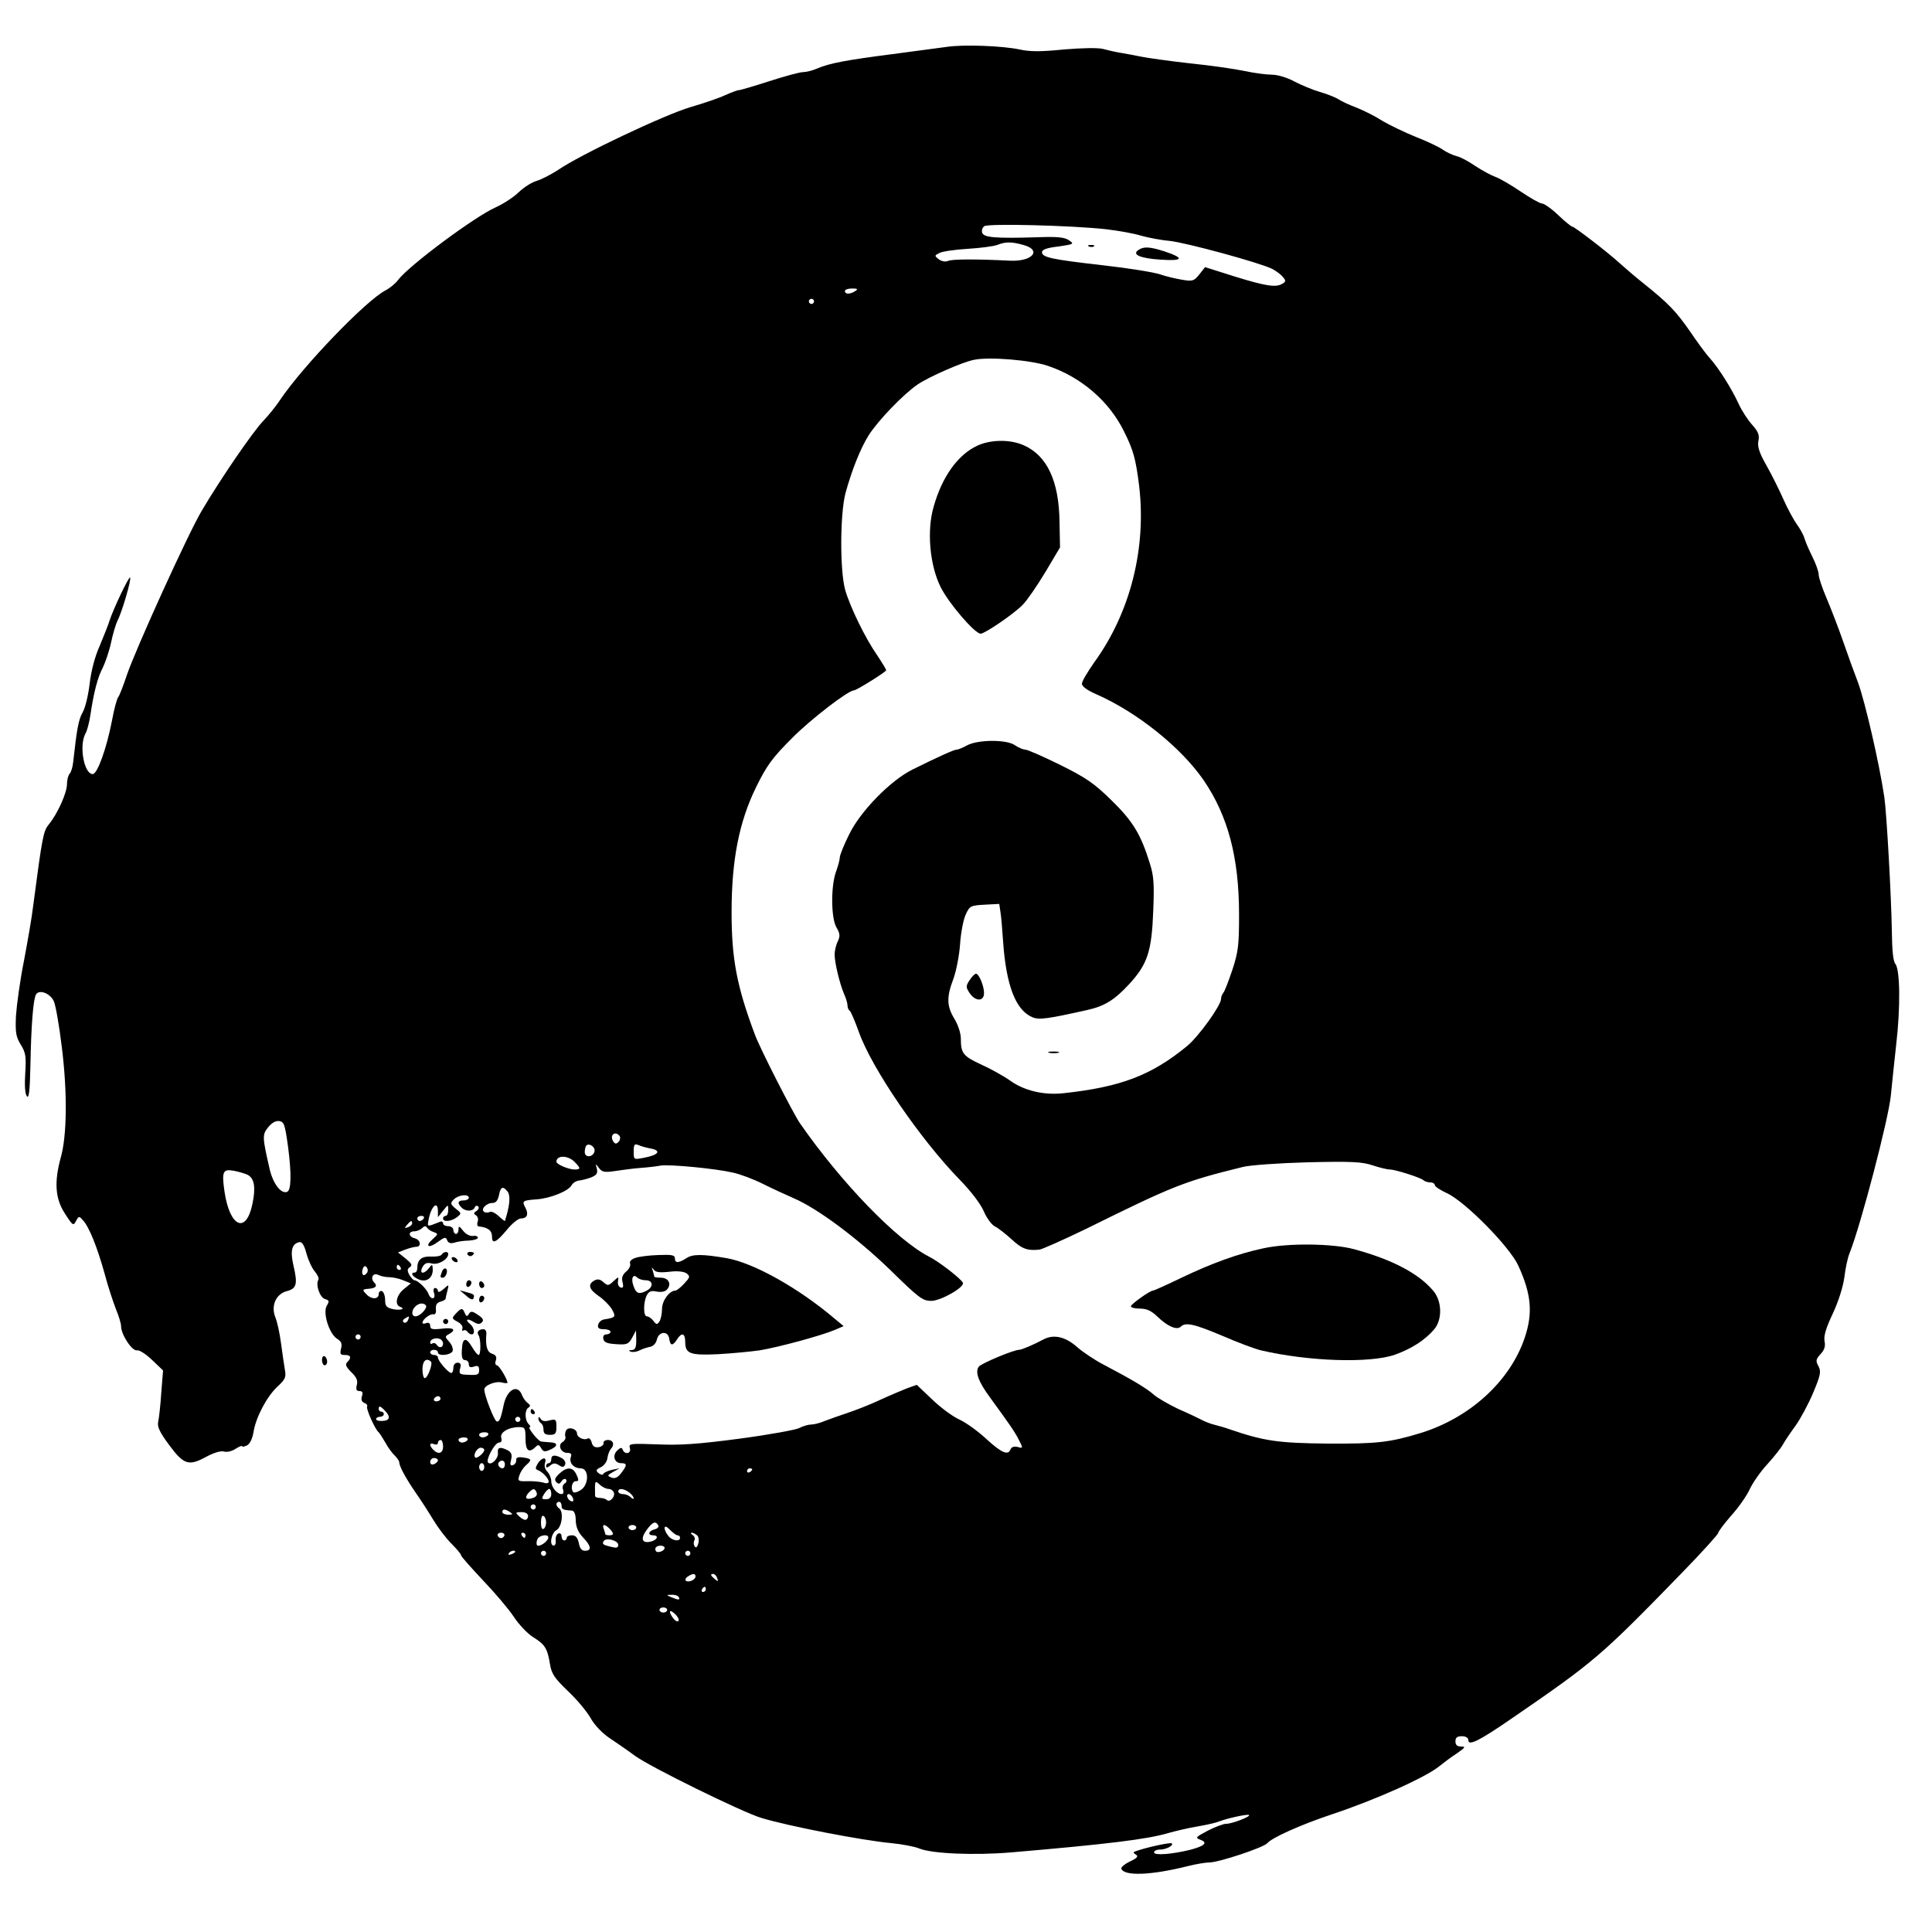
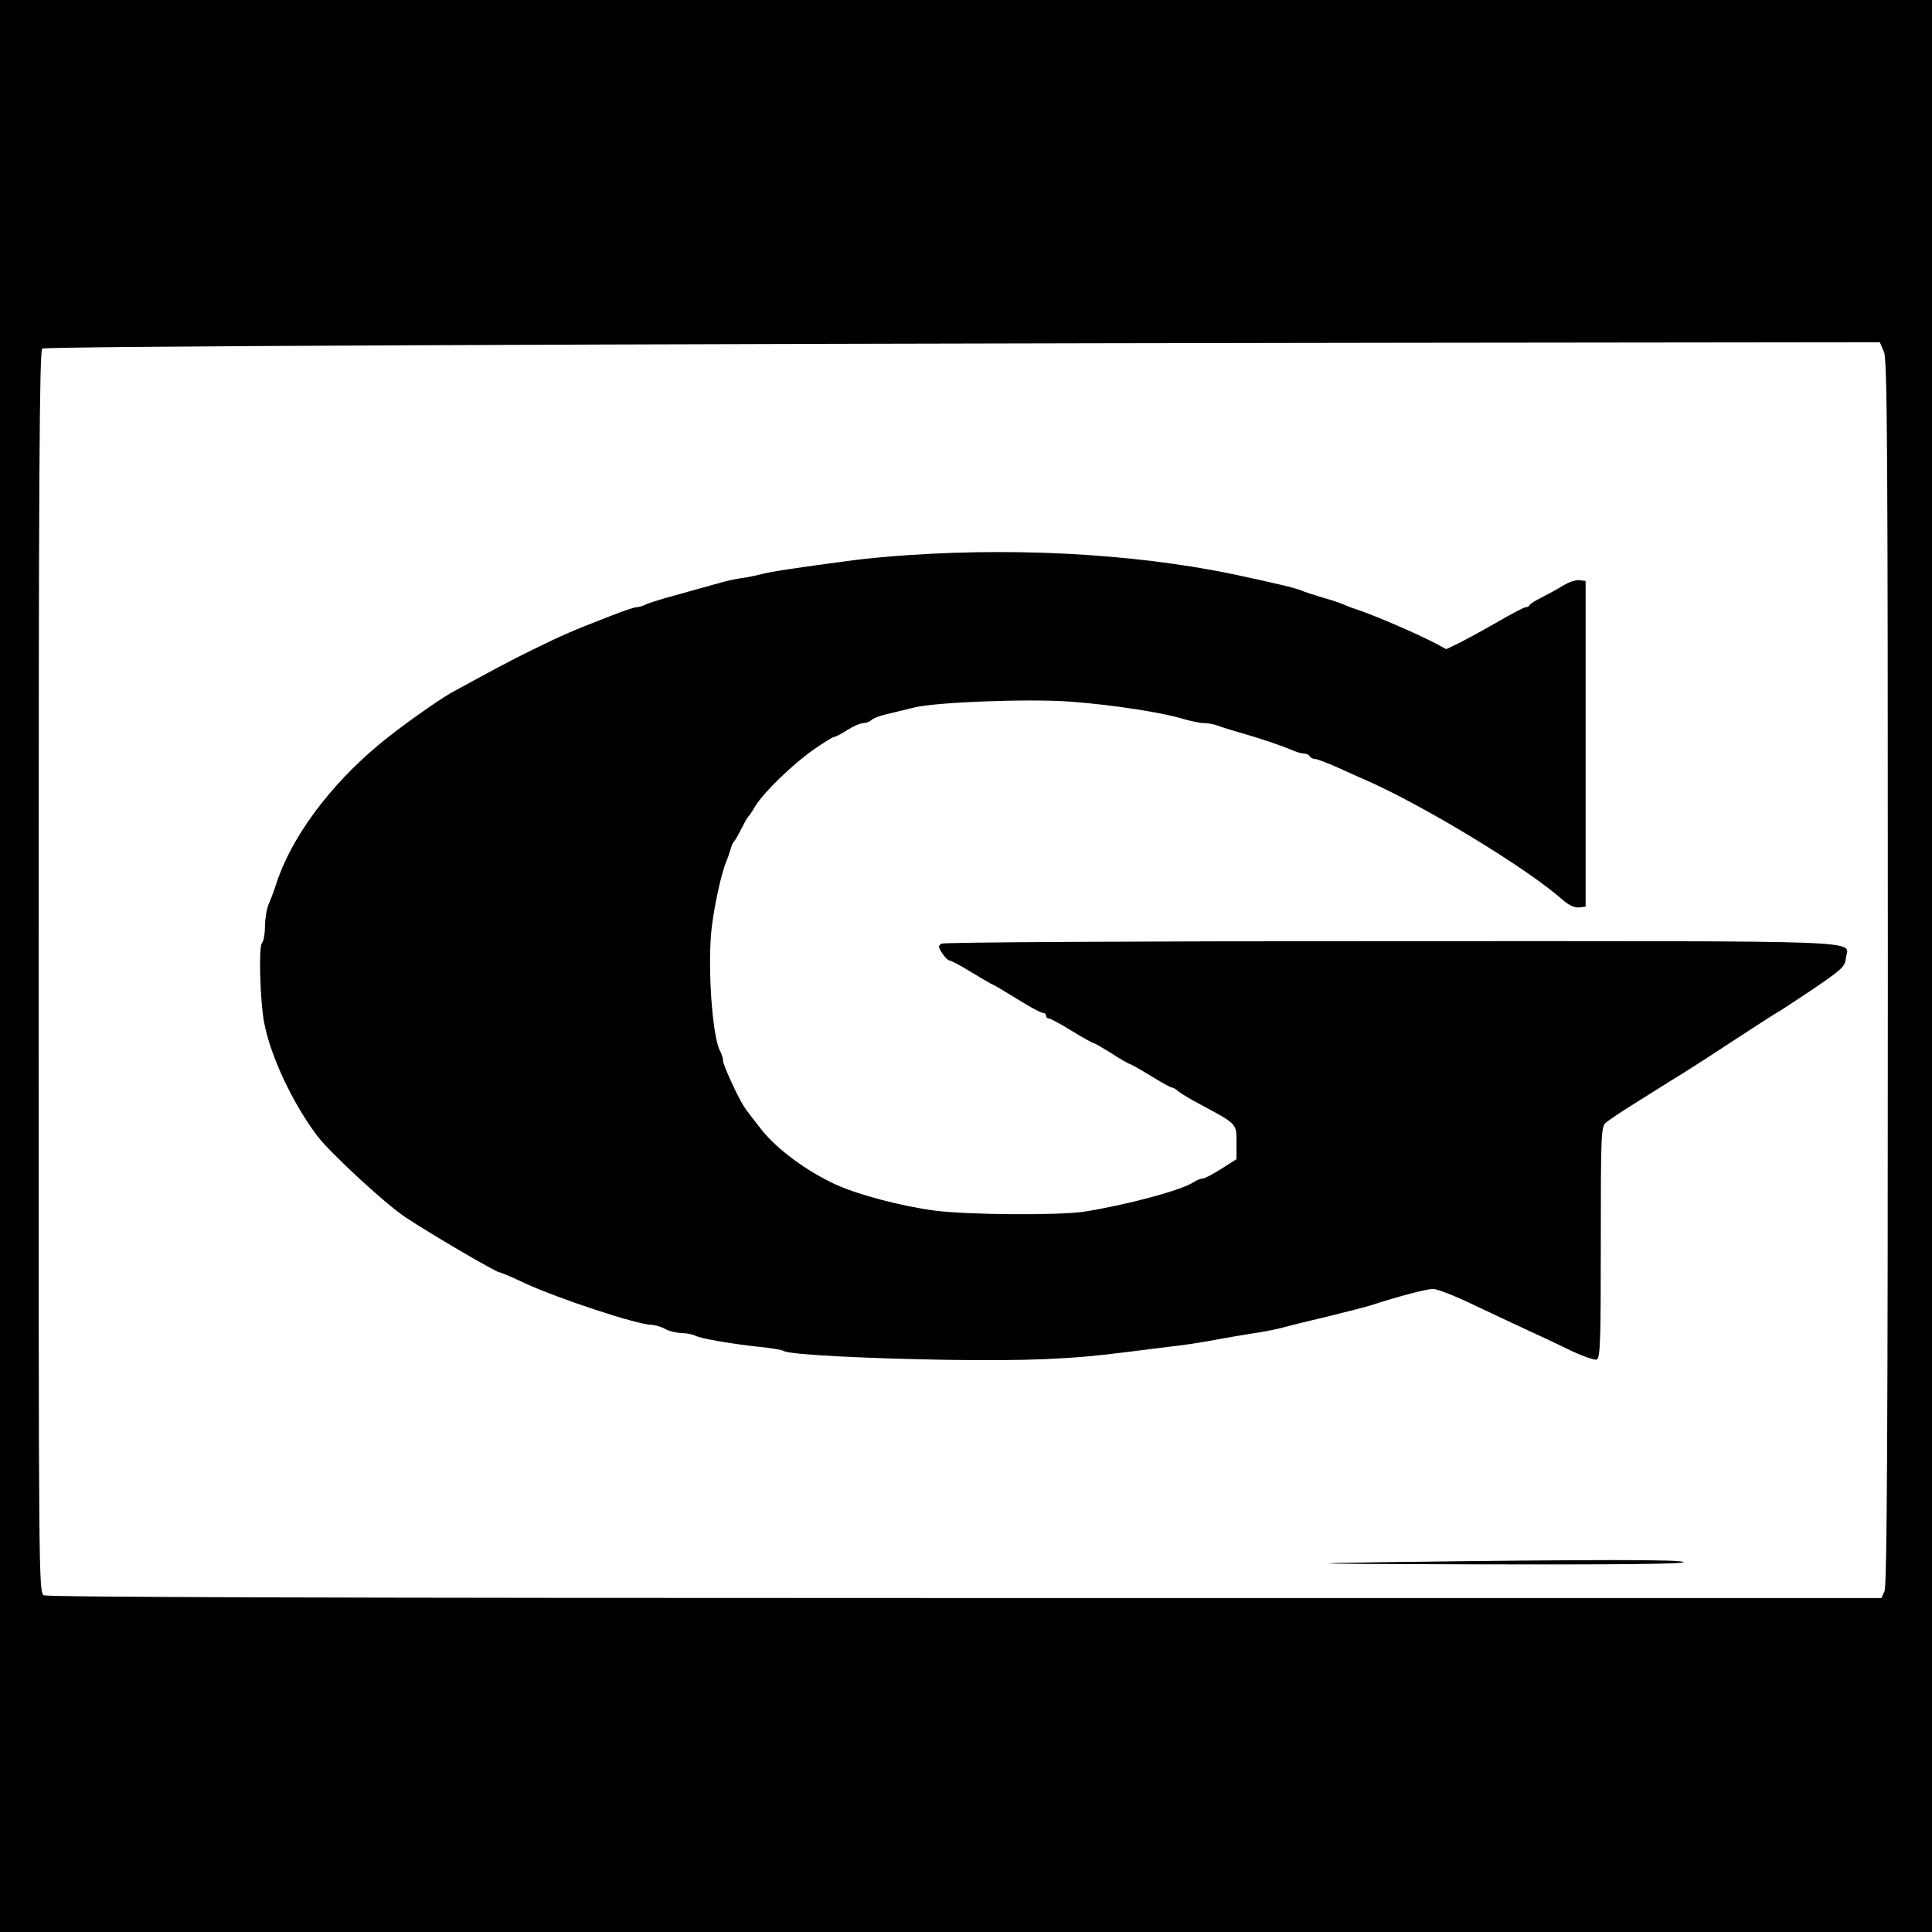
- <svg xmlns="http://www.w3.org/2000/svg" version="1.0" width="750pt" height="750pt" viewBox="0 0 750 750" preserveAspectRatio="xMidYMid meet">
-   <g transform="translate(0,750) scale(0.1,-0.1)" fill="#000000" stroke="none">
-     <path d="M3675 7318 c-27 -4 -122 -16 -210 -28 -178 -23 -244 -35 -293 -56 -18 -8 -43 -14 -55 -14 -12 0 -71 -16 -130 -35 -59 -19 -113 -35 -119 -35 -6 0 -29 -9 -52 -19 -23 -11 -84 -32 -136 -47 -99 -29 -429 -185 -514 -244 -26 -17 -63 -36 -82 -42 -19 -5 -50 -25 -69 -43 -19 -19 -60 -46 -91 -60 -81 -36 -334 -224 -378 -281 -10 -14 -32 -32 -49 -41 -76 -39 -323 -296 -410 -426 -15 -23 -45 -60 -66 -82 -40 -42 -165 -224 -238 -348 -53 -89 -255 -534 -290 -636 -14 -42 -29 -81 -34 -87 -5 -6 -16 -46 -24 -90 -21 -109 -57 -209 -75 -209 -34 0 -54 111 -28 158 7 12 15 45 19 72 13 87 28 146 48 183 10 21 25 64 32 97 7 33 18 71 25 85 18 35 55 162 49 168 -5 5 -66 -124 -80 -168 -4 -14 -21 -56 -37 -95 -20 -44 -34 -99 -40 -149 -5 -44 -17 -94 -27 -111 -16 -27 -23 -67 -37 -194 -2 -19 -8 -39 -14 -45 -5 -5 -10 -24 -10 -40 0 -34 -37 -116 -71 -157 -21 -26 -25 -48 -60 -314 -5 -44 -22 -141 -36 -215 -15 -74 -28 -170 -31 -213 -3 -66 0 -82 19 -113 19 -31 21 -46 17 -110 -3 -46 -1 -80 6 -89 8 -12 12 18 14 117 3 159 11 260 22 278 13 20 55 4 69 -27 7 -15 21 -95 31 -178 22 -176 20 -344 -4 -428 -26 -95 -22 -160 16 -218 30 -47 33 -49 43 -29 11 20 12 20 27 3 24 -26 55 -103 84 -207 13 -50 34 -112 44 -138 11 -26 20 -56 20 -66 0 -33 43 -98 62 -94 9 2 35 -15 58 -37 l43 -41 -7 -87 c-3 -49 -9 -99 -12 -113 -4 -19 6 -40 43 -90 57 -77 76 -82 144 -45 30 16 57 24 69 20 11 -3 30 1 45 11 14 9 25 13 25 10 0 -4 8 -2 19 3 11 6 21 26 25 51 9 58 52 139 93 177 31 29 34 37 29 65 -3 18 -10 65 -15 103 -5 39 -15 84 -22 101 -18 45 2 91 45 102 38 10 42 28 25 100 -13 57 -6 84 23 90 11 2 19 -12 28 -45 7 -26 22 -58 33 -70 10 -12 16 -26 13 -31 -12 -19 6 -70 26 -75 16 -5 17 -8 7 -25 -17 -27 8 -107 38 -128 18 -11 22 -20 17 -39 -5 -21 -3 -25 15 -25 23 0 27 -10 9 -28 -9 -9 -5 -18 16 -39 20 -19 26 -33 21 -50 -4 -17 -1 -23 10 -23 12 0 15 -6 10 -20 -4 -13 -1 -22 9 -26 9 -3 14 -10 11 -14 -5 -8 32 -91 45 -100 3 -3 15 -21 26 -40 10 -19 27 -42 37 -51 9 -9 17 -21 17 -26 0 -15 26 -63 64 -118 19 -27 50 -75 68 -105 18 -30 49 -71 70 -92 21 -21 38 -41 38 -46 0 -4 38 -47 85 -97 47 -49 101 -113 120 -142 19 -29 52 -64 74 -78 47 -29 56 -44 66 -105 6 -38 18 -55 70 -105 35 -33 74 -80 88 -105 15 -27 45 -58 73 -77 27 -18 72 -49 99 -69 58 -43 417 -219 490 -241 104 -32 395 -88 505 -98 41 -4 90 -13 109 -21 49 -20 213 -27 356 -15 375 32 529 51 610 75 28 8 79 20 115 26 36 6 74 15 85 20 32 12 109 29 114 24 6 -6 -66 -34 -89 -34 -11 0 -43 -12 -72 -27 -47 -25 -49 -27 -28 -35 30 -11 17 -24 -40 -39 -69 -17 -140 -23 -140 -10 0 6 10 11 23 11 24 0 54 16 46 24 -4 5 -97 -15 -139 -30 -12 -4 -12 -6 0 -14 10 -6 5 -13 -23 -26 -21 -10 -36 -23 -34 -28 10 -30 116 -26 259 10 32 8 69 14 83 14 36 0 211 58 225 75 17 21 131 72 248 111 172 57 368 145 420 188 15 12 45 35 67 49 33 23 36 27 17 27 -15 0 -22 6 -22 20 0 15 7 20 25 20 15 0 25 -6 25 -15 0 -24 41 -4 170 85 319 219 344 240 658 563 78 80 142 151 142 156 0 5 23 36 51 68 29 32 60 77 71 101 11 24 41 68 68 97 27 30 54 64 61 77 7 13 29 46 49 73 20 28 51 86 69 129 29 69 31 82 20 103 -11 20 -10 26 8 46 15 16 20 30 16 50 -4 20 5 51 32 108 22 47 40 104 45 142 4 34 13 76 20 92 45 114 150 517 160 610 4 44 14 134 21 200 17 144 15 290 -3 313 -9 10 -13 53 -14 131 -2 130 -20 454 -29 516 -20 134 -75 371 -102 445 -14 36 -40 108 -58 160 -18 52 -47 127 -64 167 -17 40 -31 81 -31 93 0 11 -11 42 -24 68 -13 26 -27 58 -31 72 -4 14 -18 39 -30 55 -12 17 -35 59 -51 95 -16 36 -45 95 -66 132 -29 51 -36 74 -32 96 5 23 0 36 -25 64 -17 19 -40 55 -51 79 -27 59 -76 137 -111 177 -16 17 -51 65 -78 105 -54 78 -84 109 -176 183 -33 26 -76 63 -96 81 -44 41 -177 143 -185 143 -4 0 -29 20 -55 45 -26 25 -55 45 -63 45 -8 0 -45 21 -82 46 -37 25 -81 51 -98 57 -17 6 -52 25 -78 42 -26 18 -59 36 -74 39 -15 4 -39 15 -53 25 -14 10 -62 33 -106 50 -44 18 -102 46 -129 62 -26 17 -70 39 -97 50 -27 10 -60 25 -72 33 -12 8 -45 21 -73 29 -28 8 -73 27 -100 41 -27 15 -65 26 -86 26 -20 0 -67 6 -105 14 -37 8 -133 22 -213 30 -80 9 -165 21 -190 26 -25 5 -61 12 -80 15 -19 3 -50 10 -68 15 -21 5 -79 4 -152 -2 -89 -9 -132 -9 -172 0 -66 14 -217 20 -283 10z m620 -708 c50 -6 110 -17 135 -25 25 -7 74 -17 110 -20 69 -8 351 -85 399 -109 15 -8 34 -22 41 -31 12 -14 12 -18 -1 -26 -25 -16 -64 -10 -184 27 l-117 37 -22 -28 c-21 -26 -26 -28 -67 -21 -24 4 -63 13 -86 21 -23 8 -122 24 -220 35 -202 23 -238 31 -238 51 0 10 19 17 63 22 61 9 63 10 42 24 -17 12 -45 15 -123 12 -164 -5 -207 -1 -214 17 -3 9 0 20 8 26 16 11 339 3 474 -12z m-322 -61 c73 -20 35 -65 -52 -61 -138 7 -227 6 -241 -1 -9 -4 -24 -2 -35 6 -18 14 -18 15 2 25 11 6 60 13 109 16 50 3 101 10 115 15 32 13 56 13 102 0z m-653 -179 c-20 -13 -40 -13 -40 0 0 6 12 10 28 10 21 0 24 -2 12 -10z m-160 -40 c0 -5 -4 -10 -10 -10 -5 0 -10 5 -10 10 0 6 5 10 10 10 6 0 10 -4 10 -10z m910 -251 c129 -44 237 -138 294 -255 36 -72 45 -106 58 -209 29 -243 -34 -493 -174 -686 -26 -37 -48 -74 -48 -83 0 -11 21 -26 58 -42 158 -70 327 -206 414 -332 95 -139 138 -300 138 -523 0 -118 -3 -144 -26 -214 -15 -44 -30 -84 -35 -89 -5 -6 -9 -16 -9 -24 0 -25 -87 -146 -132 -183 -139 -114 -258 -159 -481 -183 -75 -8 -151 10 -204 48 -27 19 -79 48 -115 64 -69 32 -78 43 -78 100 0 21 -11 54 -25 77 -30 49 -31 84 -4 155 11 30 23 91 26 135 3 45 13 96 22 115 15 33 19 35 73 38 l57 3 5 -33 c3 -18 7 -69 10 -113 12 -171 49 -267 114 -294 26 -11 60 -6 212 28 68 15 106 39 162 99 73 79 89 128 95 289 4 99 2 134 -13 180 -35 114 -66 165 -149 246 -67 66 -99 88 -200 138 -65 32 -126 59 -135 59 -8 0 -27 8 -40 17 -32 23 -143 22 -185 0 -16 -9 -35 -17 -41 -17 -10 0 -68 -26 -173 -78 -84 -42 -202 -162 -245 -252 -20 -40 -36 -80 -36 -89 0 -9 -7 -34 -15 -56 -20 -57 -19 -179 2 -215 14 -24 15 -34 5 -55 -7 -14 -12 -37 -12 -50 0 -32 19 -111 36 -152 8 -17 14 -38 14 -46 0 -9 4 -18 9 -21 4 -3 20 -40 35 -82 50 -141 238 -416 392 -574 43 -44 81 -94 93 -122 11 -26 30 -52 43 -59 13 -6 42 -29 65 -50 40 -37 61 -45 108 -40 10 1 91 37 180 80 344 170 380 184 610 241 28 7 141 15 252 18 169 4 211 2 252 -12 27 -9 57 -16 66 -16 22 0 118 -31 130 -41 5 -5 17 -9 27 -9 10 0 18 -5 18 -11 0 -5 21 -19 47 -31 69 -31 243 -207 277 -281 51 -112 57 -184 25 -280 -57 -169 -213 -311 -404 -370 -122 -37 -170 -42 -362 -41 -192 2 -246 10 -378 55 -16 6 -44 14 -60 18 -17 4 -39 13 -50 19 -11 6 -51 25 -90 42 -38 18 -81 43 -95 55 -26 24 -88 61 -195 117 -33 17 -80 48 -104 69 -45 40 -90 50 -129 30 -37 -20 -86 -41 -96 -41 -21 0 -145 -52 -156 -65 -16 -20 -2 -59 44 -121 77 -106 94 -130 111 -163 17 -34 17 -34 -5 -28 -13 3 -23 0 -27 -9 -9 -25 -34 -15 -93 39 -32 30 -79 64 -105 76 -27 12 -75 48 -107 79 l-59 56 -37 -13 c-20 -8 -68 -28 -107 -46 -38 -18 -95 -40 -125 -50 -30 -10 -70 -24 -88 -31 -18 -8 -42 -14 -53 -14 -11 0 -32 -6 -47 -14 -15 -7 -119 -26 -232 -41 -159 -21 -230 -26 -318 -22 -106 4 -112 3 -107 -14 7 -22 -20 -28 -28 -6 -3 9 -9 8 -21 -4 -20 -19 -11 -49 15 -49 24 0 24 -8 0 -39 -13 -17 -24 -22 -37 -17 -18 7 -17 9 6 22 l25 14 -30 -6 c-16 -4 -32 -11 -33 -16 -2 -5 -10 -3 -18 3 -12 10 -11 14 8 23 13 6 25 23 26 36 2 14 8 29 13 35 16 16 10 35 -11 35 -11 0 -19 -6 -17 -12 1 -7 -8 -14 -19 -16 -15 -2 -23 3 -27 18 -3 12 -10 19 -15 16 -14 -9 -42 4 -42 19 0 18 -32 28 -42 13 -4 -7 -6 -19 -3 -25 2 -7 -3 -16 -11 -21 -20 -11 -7 -42 18 -42 15 0 18 -5 14 -16 -8 -22 11 -44 38 -44 33 0 33 -63 1 -84 -12 -8 -25 -12 -29 -9 -12 12 -6 43 9 43 12 0 13 4 3 25 -14 31 -37 32 -67 4 -17 -16 -20 -24 -11 -33 8 -8 13 -7 20 4 5 8 12 11 17 7 4 -5 2 -12 -5 -16 -7 -4 -10 -15 -6 -24 3 -10 1 -17 -6 -17 -18 0 -40 27 -40 50 0 12 -7 28 -15 37 -10 9 -13 23 -9 35 8 25 -15 20 -30 -6 -8 -14 -8 -20 2 -23 18 -7 42 -32 42 -45 0 -6 -9 -8 -22 -3 -13 3 -40 6 -61 5 -36 -1 -38 1 -31 22 4 13 15 30 25 39 25 22 24 26 -10 31 -20 3 -28 0 -27 -10 1 -8 -5 -17 -13 -20 -10 -3 -12 2 -7 21 5 20 1 29 -13 37 -30 15 -41 12 -38 -11 2 -21 -26 -49 -38 -37 -11 10 26 78 42 78 9 0 12 6 9 18 -7 21 28 42 69 42 23 0 25 -4 25 -45 0 -46 13 -58 39 -32 10 10 14 9 22 -5 8 -14 14 -15 34 -6 32 14 32 28 0 29 -14 1 -29 2 -34 3 -12 1 -55 56 -45 56 5 0 3 5 -4 12 -15 15 -16 55 0 64 8 5 7 10 -4 18 -8 6 -17 19 -21 29 -17 46 -59 24 -72 -38 -11 -54 -17 -66 -27 -63 -10 4 -48 102 -48 124 0 16 44 34 69 27 12 -3 21 -3 21 -1 0 14 -33 68 -41 68 -6 0 -8 9 -4 19 4 14 0 21 -15 26 -19 6 -26 30 -22 77 1 10 -4 18 -11 18 -19 0 -28 -11 -19 -24 9 -14 9 -76 0 -76 -4 0 -15 13 -25 30 -24 41 -38 38 -40 -10 -2 -29 2 -40 13 -40 7 0 14 -7 14 -16 0 -11 6 -14 20 -9 15 5 20 2 20 -14 0 -17 -6 -20 -40 -18 -36 1 -39 3 -34 24 5 17 2 23 -10 23 -9 0 -16 -8 -16 -20 0 -11 -4 -20 -8 -20 -11 0 -52 47 -52 60 0 6 -7 10 -15 10 -8 0 -15 5 -15 10 0 6 7 10 15 10 8 0 15 -4 15 -10 0 -16 50 -11 57 5 3 9 -3 25 -13 36 -17 19 -18 21 -1 30 30 17 18 27 -28 21 -37 -4 -45 -2 -45 11 0 10 -6 14 -15 11 -8 -4 -15 -3 -15 1 0 13 29 35 42 33 8 -2 12 6 10 20 -1 17 4 25 18 29 11 3 20 8 20 12 0 3 3 17 7 31 6 25 6 25 -15 6 -12 -11 -22 -14 -22 -8 0 7 -5 12 -11 12 -6 0 -8 -9 -4 -20 8 -25 -13 -27 -22 -2 -7 19 -41 52 -54 52 -5 0 -13 10 -20 21 -9 17 -8 23 2 30 11 7 7 14 -16 33 l-30 24 28 11 c16 6 35 11 43 11 21 0 17 27 -6 33 -25 6 -26 27 -2 27 10 0 24 6 30 12 9 9 15 10 20 2 4 -6 15 -14 26 -17 18 -7 17 -8 -4 -27 -33 -29 -16 -38 20 -11 26 19 31 20 36 6 5 -11 13 -13 28 -9 11 4 37 8 56 8 19 1 35 6 35 11 0 6 -9 9 -20 7 -11 -1 -27 7 -37 20 -15 19 -18 20 -18 6 0 -10 -4 -18 -10 -18 -5 0 -10 7 -10 15 0 8 -9 15 -20 15 -11 0 -20 5 -20 11 0 6 -6 9 -12 6 -50 -20 -49 -20 -45 4 9 55 37 82 37 37 l0 -23 20 25 c20 25 20 25 20 3 0 -13 -4 -23 -10 -23 -5 0 -10 -4 -10 -10 0 -15 32 -12 54 5 18 14 18 15 -5 33 -21 18 -22 21 -7 36 18 18 58 22 58 6 0 -5 -9 -10 -20 -10 -23 0 -26 -10 -8 -28 16 -16 45 -15 51 1 2 6 8 8 13 4 5 -4 2 -12 -6 -18 -12 -7 -12 -11 -2 -17 7 -5 10 -16 6 -25 -3 -10 -1 -18 5 -18 36 -4 51 -16 51 -40 0 -30 16 -23 57 26 20 25 45 45 55 45 24 0 31 16 18 41 -15 27 -11 29 41 33 53 3 126 32 138 55 5 9 18 17 28 18 10 1 31 6 47 12 22 9 27 16 23 34 -6 21 -5 21 8 3 12 -16 22 -18 62 -12 26 4 71 10 98 12 28 2 63 6 78 9 34 6 213 -11 282 -27 28 -6 79 -25 115 -43 36 -18 90 -43 120 -56 94 -40 249 -156 377 -280 110 -108 125 -119 158 -119 37 0 130 53 123 70 -6 15 -91 81 -130 101 -126 64 -341 286 -503 519 -27 40 -156 292 -175 345 -70 187 -90 293 -90 474 0 202 29 351 96 487 40 81 61 111 138 188 72 73 219 186 241 186 10 0 125 72 125 78 0 4 -16 30 -34 57 -48 69 -106 189 -125 255 -21 76 -20 294 1 375 24 88 58 174 90 225 36 57 136 161 191 198 43 29 172 86 217 95 59 13 225 -1 290 -24z m-2952 -3029 c14 -106 13 -172 -4 -177 -24 -8 -55 33 -68 92 -28 122 -28 130 -5 159 14 17 29 26 43 24 19 -3 22 -13 34 -98z m1288 39 c3 -6 1 -16 -5 -22 -9 -9 -14 -8 -21 3 -9 15 -4 30 10 30 5 0 12 -5 16 -11z m-98 -58 c-5 -24 -38 -27 -38 -3 0 10 3 21 6 25 11 11 35 -5 32 -22z m215 11 c47 -8 35 -26 -26 -37 -37 -7 -37 -7 -37 25 0 27 3 31 18 25 9 -4 29 -10 45 -13z m-293 -52 c25 -25 25 -30 0 -30 -22 0 -70 20 -70 30 0 26 44 26 70 0z m-1268 -51 c26 -14 31 -50 18 -112 -24 -118 -87 -92 -108 44 -12 82 -7 92 36 84 20 -4 45 -11 54 -16z m1008 -64 c11 -13 10 -47 -4 -95 -3 -8 -5 -17 -5 -19 -1 -3 -12 6 -25 18 -14 13 -29 20 -35 16 -6 -3 -16 -3 -21 0 -16 10 8 35 31 35 14 0 21 9 26 30 6 33 15 37 33 15z m-325 -105 c-3 -5 -10 -10 -16 -10 -5 0 -9 5 -9 10 0 6 7 10 16 10 8 0 12 -4 9 -10z m-45 -19 c0 -5 -7 -12 -16 -15 -14 -5 -15 -4 -4 9 14 17 20 19 20 6z m-174 -190 c-12 -19 -24 -12 -19 10 4 13 9 17 15 11 6 -6 7 -15 4 -21z m129 19 c3 -5 1 -10 -4 -10 -6 0 -11 5 -11 10 0 6 2 10 4 10 3 0 8 -4 11 -10z m-45 -38 c14 0 39 -5 55 -12 l30 -12 -27 -22 c-29 -23 -37 -61 -15 -69 23 -8 2 -15 -28 -9 -25 6 -30 12 -30 36 0 16 -6 31 -12 34 -7 2 -13 -3 -13 -12 0 -20 -27 -21 -46 -2 -19 19 -18 21 7 23 28 2 35 11 22 24 -17 17 -5 40 15 30 10 -5 28 -9 42 -9z m143 -109 c9 -9 -22 -43 -40 -43 -16 0 -17 22 -1 38 13 13 31 16 41 5z m-69 -58 c-4 -8 -11 -12 -16 -9 -6 4 -5 10 3 15 19 12 19 11 13 -6z m-184 -65 c0 -5 -4 -10 -10 -10 -5 0 -10 5 -10 10 0 6 5 10 10 10 6 0 10 -4 10 -10z m320 -26 c0 -16 -16 -19 -25 -4 -4 6 -11 8 -16 5 -5 -4 -9 -2 -9 4 0 12 21 20 38 13 6 -2 12 -10 12 -18z m-47 -70 c8 -8 -13 -64 -24 -64 -5 0 -9 16 -9 35 0 32 15 46 33 29z m37 -144 c0 -5 -7 -10 -16 -10 -8 0 -12 5 -9 10 3 6 10 10 16 10 5 0 9 -4 9 -10z m-216 -46 c23 -23 20 -39 -9 -40 -14 -1 -25 2 -25 7 0 5 7 9 15 9 8 0 15 5 15 10 0 6 -4 10 -10 10 -5 0 -10 5 -10 10 0 14 6 13 24 -6z m526 -34 c0 -5 -4 -10 -10 -10 -5 0 -10 5 -10 10 0 6 5 10 10 10 6 0 10 -4 10 -10z m-125 -60 c-3 -5 -13 -10 -21 -10 -8 0 -14 5 -14 10 0 6 9 10 21 10 11 0 17 -4 14 -10z m-80 -20 c-3 -5 -13 -10 -21 -10 -8 0 -14 5 -14 10 0 6 9 10 21 10 11 0 17 -4 14 -10z m-95 -25 c0 -27 -18 -33 -38 -13 -17 17 -15 29 3 22 8 -4 15 -1 15 5 0 6 5 11 10 11 6 0 10 -11 10 -25z m160 -14 c0 -11 -29 -35 -35 -29 -10 9 7 38 21 38 8 0 14 -4 14 -9z m-180 -40 c0 -5 -7 -11 -15 -15 -9 -3 -15 0 -15 9 0 8 7 15 15 15 8 0 15 -4 15 -9z m260 -16 c0 -8 -4 -15 -9 -15 -13 0 -22 16 -14 24 11 11 23 6 23 -9z m-80 -10 c0 -8 -4 -15 -10 -15 -5 0 -10 7 -10 15 0 8 5 15 10 15 6 0 10 -7 10 -15z m1040 -9 c0 -3 -4 -8 -10 -11 -5 -3 -10 -1 -10 4 0 6 5 11 10 11 6 0 10 -2 10 -4z m-558 -76 c9 0 18 -6 21 -14 6 -16 -16 -40 -27 -29 -4 4 -16 8 -26 8 -11 0 -20 3 -20 8 -1 61 -1 61 18 44 10 -10 26 -17 34 -17z m-279 -14 c4 -9 -2 -17 -14 -21 -27 -9 -34 0 -18 19 18 19 25 20 32 2z m57 -6 c0 -13 -7 -20 -20 -20 -18 0 -19 2 -8 20 7 11 16 20 20 20 5 0 8 -9 8 -20z m303 6 c9 -7 17 -17 17 -22 0 -4 -5 -3 -12 4 -7 7 -20 12 -30 12 -10 0 -18 5 -18 10 0 14 22 12 43 -4z m-219 -22 c4 -10 1 -14 -6 -12 -15 5 -23 28 -10 28 5 0 13 -7 16 -16z m-44 -29 c0 -14 5 -17 40 -19 9 -1 15 -14 15 -39 1 -26 10 -46 28 -65 32 -33 35 -52 8 -52 -13 0 -20 9 -24 30 -5 21 -12 30 -27 30 -11 0 -20 -4 -20 -10 0 -5 -4 -10 -10 -10 -5 0 -10 7 -10 16 0 9 -6 14 -12 11 -7 -2 -12 -14 -11 -26 2 -11 -2 -21 -7 -21 -19 0 -10 49 10 60 22 12 29 73 10 85 -5 3 -10 10 -10 16 0 5 5 9 10 9 6 0 10 -7 10 -15z m-100 -5 c0 -5 -4 -10 -10 -10 -5 0 -10 5 -10 10 0 6 5 10 10 10 6 0 10 -4 10 -10z m-100 -20 c12 -8 11 -10 -7 -10 -13 0 -23 5 -23 10 0 13 11 13 30 0z m70 -15 c0 -8 -5 -15 -11 -15 -6 0 -17 7 -25 15 -14 13 -13 15 10 15 16 0 26 -6 26 -15z m70 -25 c0 -10 -4 -22 -10 -25 -6 -4 -10 7 -10 25 0 18 4 29 10 25 6 -3 10 -15 10 -25z m435 -11 c4 -6 -2 -13 -14 -16 -24 -6 -28 -23 -6 -23 23 0 18 -17 -7 -24 -35 -9 -43 9 -19 43 24 33 36 38 46 20z m-189 -13 c18 -19 18 -26 -1 -26 -8 0 -15 2 -15 4 0 2 -3 11 -6 20 -8 20 3 21 22 2z m104 4 c0 -5 -7 -10 -15 -10 -8 0 -15 5 -15 10 0 6 7 10 15 10 8 0 15 -4 15 -10z m160 -30 c6 0 10 -4 10 -10 0 -16 -32 -11 -46 8 -22 29 -17 49 6 24 12 -12 25 -22 30 -22z m-672 -1 c-2 -6 -8 -10 -13 -10 -5 0 -11 4 -13 10 -2 6 4 11 13 11 9 0 15 -5 13 -11z m82 1 c0 -5 -2 -10 -4 -10 -3 0 -8 5 -11 10 -3 6 -1 10 4 10 6 0 11 -4 11 -10z m668 -2 c5 -7 6 -22 2 -32 -4 -14 -9 -16 -14 -8 -4 7 -4 17 0 23 3 6 0 15 -7 20 -8 5 -9 9 -3 9 6 0 16 -6 22 -12z m-580 -10 c-5 -15 -35 -34 -43 -27 -3 4 -3 14 1 23 7 18 48 23 42 4z m272 -25 c0 -12 -7 -13 -27 -8 -33 8 -37 11 -29 23 9 14 56 2 56 -15z m180 -12 c0 -12 -28 -22 -34 -12 -3 5 -3 11 1 15 9 9 33 7 33 -3z m-580 -15 c0 -2 -7 -7 -16 -10 -8 -3 -12 -2 -9 4 6 10 25 14 25 6z m120 -6 c0 -5 -4 -10 -10 -10 -5 0 -10 5 -10 10 0 6 5 10 10 10 6 0 10 -4 10 -10z m560 0 c0 -5 -4 -10 -10 -10 -5 0 -10 5 -10 10 0 6 5 10 10 10 6 0 10 -4 10 -10z m20 -90 c0 -13 -28 -25 -38 -16 -3 4 0 11 8 16 20 13 30 12 30 0z m84 -6 c5 -14 4 -15 -9 -4 -17 14 -19 20 -6 20 5 0 12 -7 15 -16z m-44 -44 c0 -5 -5 -10 -11 -10 -5 0 -7 5 -4 10 3 6 8 10 11 10 2 0 4 -4 4 -10z m-105 -30 c7 -12 -2 -12 -30 0 -19 8 -19 9 2 9 12 1 25 -3 28 -9z m-45 -50 c0 -5 -7 -10 -15 -10 -8 0 -15 5 -15 10 0 6 7 10 15 10 8 0 15 -4 15 -10z m44 -42 c-3 -5 -12 -1 -20 9 -20 27 -17 39 6 18 11 -10 17 -22 14 -27z" />
-     <path d="M4228 6543 c7 -3 16 -2 19 1 4 3 -2 6 -13 5 -11 0 -14 -3 -6 -6z" />
-     <path d="M4420 6530 c-28 -18 6 -33 86 -38 88 -6 93 6 15 32 -57 18 -80 20 -101 6z" />
-     <path d="M3794 5770 c-75 -35 -136 -119 -169 -235 -28 -93 -16 -228 26 -313 31 -63 133 -182 156 -182 16 0 129 77 163 112 17 17 56 74 88 127 l57 96 -2 100 c-2 157 -48 256 -138 296 -52 24 -129 23 -181 -1z" />
-     <path d="M3764 3695 c-15 -23 -15 -27 0 -50 22 -33 56 -34 56 0 0 28 -20 75 -31 75 -5 0 -16 -11 -25 -25z" />
-     <path d="M4073 3413 c9 -2 25 -2 35 0 9 3 1 5 -18 5 -19 0 -27 -2 -17 -5z" />
-     <path d="M4904 2654 c-99 -21 -202 -59 -315 -113 -58 -28 -109 -51 -113 -51 -12 0 -86 -53 -86 -61 0 -5 16 -9 35 -9 26 0 44 -8 68 -31 39 -38 76 -54 91 -39 18 18 51 11 162 -36 60 -26 127 -51 149 -56 184 -43 422 -51 520 -17 64 23 116 56 152 98 33 38 31 110 -3 150 -56 67 -160 122 -309 162 -83 22 -256 24 -351 3z" />
-     <path d="M1715 2630 c-4 -6 -22 -9 -41 -8 -37 2 -54 -12 -54 -44 0 -10 -4 -18 -10 -18 -18 0 -10 -15 14 -26 30 -14 56 4 56 37 -1 22 -2 23 -14 7 -20 -26 -40 -24 -26 3 9 16 18 19 37 14 25 -6 63 16 63 37 0 11 -18 10 -25 -2z" />
-     <path d="M1815 2630 c4 -6 11 -8 16 -5 14 9 11 15 -7 15 -8 0 -12 -5 -9 -10z" />
-     <path d="M2467 2617 c-16 -5 -24 -14 -21 -22 3 -8 -4 -22 -15 -31 -15 -13 -19 -25 -14 -42 4 -18 2 -23 -8 -20 -8 3 -12 14 -10 24 3 19 3 19 -18 0 -19 -18 -22 -18 -39 -3 -12 11 -22 13 -35 6 -26 -15 -21 -34 17 -60 19 -13 42 -36 51 -51 17 -30 15 -33 -30 -40 -11 -2 -21 -11 -23 -21 -3 -12 3 -17 22 -17 14 0 26 -4 26 -10 0 -5 -7 -10 -16 -10 -9 0 -14 -7 -12 -17 2 -14 15 -19 50 -21 42 -3 48 0 62 25 l15 28 1 -37 c0 -29 -4 -38 -17 -39 -12 0 -14 -2 -5 -6 8 -3 24 -1 35 5 12 6 31 12 42 14 11 2 22 14 25 28 8 33 44 34 48 3 4 -28 13 -29 30 -3 18 29 32 25 32 -9 0 -46 18 -53 127 -48 54 3 127 10 162 15 73 12 239 57 291 79 l35 15 -35 29 c-140 119 -315 217 -420 235 -94 16 -131 16 -155 0 -31 -20 -45 -20 -45 -1 0 13 -12 15 -64 13 -34 -1 -75 -6 -89 -11z m131 -54 c32 4 56 1 67 -6 15 -12 14 -15 -9 -40 -14 -15 -29 -27 -34 -27 -23 0 -52 -39 -52 -71 0 -19 -5 -41 -10 -49 -9 -13 -12 -13 -24 3 -7 9 -18 17 -25 17 -14 0 -14 55 0 82 8 15 17 19 39 14 18 -3 33 0 40 9 18 21 5 45 -25 45 -14 0 -25 2 -25 4 0 2 -3 13 -6 23 -5 14 -4 15 4 4 7 -10 23 -12 60 -8z m-91 -33 c28 0 31 -25 4 -40 -30 -16 -41 -12 -51 16 -12 30 -3 51 13 35 6 -6 21 -11 34 -11z" />
-     <path d="M1755 2610 c3 -5 11 -10 16 -10 6 0 7 5 4 10 -3 6 -11 10 -16 10 -6 0 -7 -4 -4 -10z" />
-     <path d="M1716 2564 c-8 -21 -8 -24 3 -24 12 0 22 28 12 35 -5 3 -12 -2 -15 -11z" />
-     <path d="M1810 2514 c0 -8 5 -12 10 -9 6 3 10 10 10 16 0 5 -4 9 -10 9 -5 0 -10 -7 -10 -16z" />
-     <path d="M1860 2516 c0 -9 5 -16 10 -16 6 0 10 4 10 9 0 6 -4 13 -10 16 -5 3 -10 -1 -10 -9z" />
-     <path d="M1810 2470 c15 -14 26 -18 28 -10 5 14 3 16 -28 24 l-25 7 25 -21z" />
-     <path d="M1860 2454 c0 -8 5 -12 10 -9 6 3 10 10 10 16 0 5 -4 9 -10 9 -5 0 -10 -7 -10 -16z" />
-     <path d="M1769 2400 c-16 -17 -15 -19 7 -31 14 -7 22 -19 19 -26 -2 -8 -1 -11 4 -8 5 3 12 1 16 -5 3 -5 10 -10 16 -10 14 0 11 26 -6 40 -22 18 -11 24 14 8 15 -9 23 -10 32 -1 8 8 4 16 -16 29 -22 15 -28 15 -35 3 -7 -11 -10 -10 -16 4 -8 21 -14 20 -35 -3z" />
-     <path d="M1720 2370 c0 -5 5 -10 10 -10 6 0 10 5 10 10 0 6 -4 10 -10 10 -5 0 -10 -4 -10 -10z" />
-     <path d="M2060 2020 c0 -5 5 -10 11 -10 5 0 7 5 4 10 -3 6 -8 10 -11 10 -2 0 -4 -4 -4 -10z" />
-     <path d="M2090 1993 c0 -6 5 -15 10 -18 6 -3 10 -15 10 -26 0 -14 7 -19 25 -19 21 0 25 5 25 31 0 29 -2 31 -27 25 -17 -5 -29 -3 -34 6 -6 9 -9 9 -9 1z" />
-     <path d="M2140 1835 c0 -8 -4 -15 -10 -15 -5 0 -10 -5 -10 -11 0 -8 5 -7 16 2 12 10 20 10 34 1 14 -9 19 -8 24 3 3 8 -3 19 -14 25 -26 14 -40 12 -40 -5z" />
-     <path d="M1250 2221 c0 -12 5 -21 10 -21 6 0 10 6 10 14 0 8 -4 18 -10 21 -5 3 -10 -3 -10 -14z" />
+ <svg xmlns="http://www.w3.org/2000/svg" version="1.0" width="700pt" height="700pt" viewBox="0 0 700 700" preserveAspectRatio="xMidYMid meet">
+   <g transform="translate(0,700) scale(0.1,-0.1)" fill="#000000" stroke="none">
+     <path d="M0 3500 l0 -3500 3500 0 3500 0 0 3500 0 3500 -3500 0 -3500 0 0 -3500z m6826 2225 c12 -30 14 -338 14 -2249 0 -1660 -3 -2221 -12 -2241 l-11 -25 -3319 0 c-2269 0 -3325 3 -3339 10 -19 11 -19 46 -19 2260 0 1788 3 2250 13 2257 13 8 1914 17 4875 21 l1783 2 15 -35z" />
+     <path d="M3295 4989 c-66 -4 -158 -13 -205 -19 -196 -26 -297 -41 -330 -50 -19 -5 -53 -12 -75 -15 -22 -3 -53 -10 -70 -15 -16 -4 -57 -16 -90 -25 -33 -9 -85 -24 -115 -32 -30 -9 -63 -19 -72 -24 -10 -5 -24 -9 -32 -9 -7 0 -49 -14 -92 -31 -146 -57 -170 -67 -284 -123 -84 -41 -141 -72 -295 -156 -51 -29 -195 -131 -261 -187 -182 -151 -321 -341 -374 -508 -7 -22 -19 -54 -27 -72 -7 -17 -13 -53 -13 -80 0 -27 -5 -54 -11 -60 -12 -12 -7 -209 8 -288 23 -121 102 -290 192 -410 49 -64 248 -248 321 -296 92 -61 328 -199 340 -199 4 0 45 -17 91 -39 121 -56 409 -151 459 -151 14 -1 36 -7 50 -15 14 -8 40 -14 58 -15 18 0 40 -4 50 -9 21 -11 131 -30 234 -41 42 -4 82 -11 88 -15 21 -13 288 -27 595 -32 287 -4 445 2 645 28 47 6 119 15 160 20 41 4 113 15 160 24 47 9 110 19 140 24 30 4 75 13 100 19 25 7 101 26 170 42 69 17 139 35 155 40 108 35 205 60 227 60 15 0 82 -26 150 -59 68 -32 150 -71 183 -86 33 -15 102 -47 153 -72 51 -25 99 -42 107 -39 13 5 15 64 15 424 0 387 1 420 18 434 9 8 52 37 95 64 43 27 89 56 102 64 13 8 52 33 87 54 35 22 122 78 193 125 72 47 137 89 145 93 8 4 67 43 130 85 104 71 115 81 118 111 7 67 142 62 -1642 62 -942 0 -1627 -4 -1635 -9 -12 -8 -12 -13 3 -35 9 -14 21 -26 26 -26 5 0 38 -17 72 -38 35 -21 70 -42 78 -46 16 -7 24 -12 116 -68 34 -21 67 -38 73 -38 6 0 11 -4 11 -10 0 -5 4 -10 10 -10 5 0 43 -20 83 -45 41 -25 77 -45 81 -45 3 0 30 -16 61 -35 30 -20 63 -39 73 -42 9 -4 44 -24 78 -45 34 -21 65 -38 69 -38 5 0 16 -6 24 -14 9 -7 44 -29 79 -47 136 -73 132 -69 132 -140 l0 -59 -55 -35 c-30 -19 -60 -35 -67 -35 -8 0 -22 -6 -33 -13 -42 -29 -244 -83 -396 -107 -92 -14 -424 -12 -544 4 -119 16 -271 56 -352 92 -107 48 -217 129 -274 201 -30 38 -60 77 -66 88 -25 41 -73 147 -73 161 0 9 -5 25 -11 36 -30 56 -47 327 -29 458 11 83 34 185 50 225 5 11 12 31 16 45 4 14 9 27 13 30 3 3 15 23 26 45 11 22 22 42 25 45 4 3 16 21 27 40 30 49 135 151 212 205 36 25 69 45 73 45 5 0 26 11 48 25 22 14 48 25 58 25 10 0 23 5 29 11 6 6 29 15 50 20 21 5 67 16 103 25 75 20 417 33 565 22 153 -11 341 -40 416 -64 26 -7 58 -14 72 -14 14 0 36 -4 49 -9 13 -5 50 -17 83 -26 76 -22 141 -44 182 -61 17 -8 38 -14 46 -14 9 0 19 -4 22 -10 3 -5 12 -10 20 -10 7 0 44 -14 82 -31 37 -17 84 -38 103 -46 211 -93 586 -321 710 -432 23 -20 44 -30 60 -29 l25 3 0 590 0 590 -22 3 c-12 2 -39 -7 -60 -20 -21 -13 -56 -32 -78 -43 -22 -11 -41 -23 -43 -27 -2 -5 -8 -8 -14 -8 -5 0 -52 -24 -103 -54 -52 -30 -115 -64 -139 -76 l-46 -22 -37 20 c-71 37 -204 94 -268 117 -27 9 -57 20 -65 24 -8 4 -42 16 -75 25 -33 10 -71 22 -84 28 -14 5 -43 13 -65 18 -23 5 -72 17 -111 25 -361 83 -806 113 -1240 84z" />
+     <path d="M5020 1340 c-337 -5 -287 -6 343 -8 486 -1 737 1 737 8 0 10 -315 10 -1080 0z" />
  </g>
</svg>
